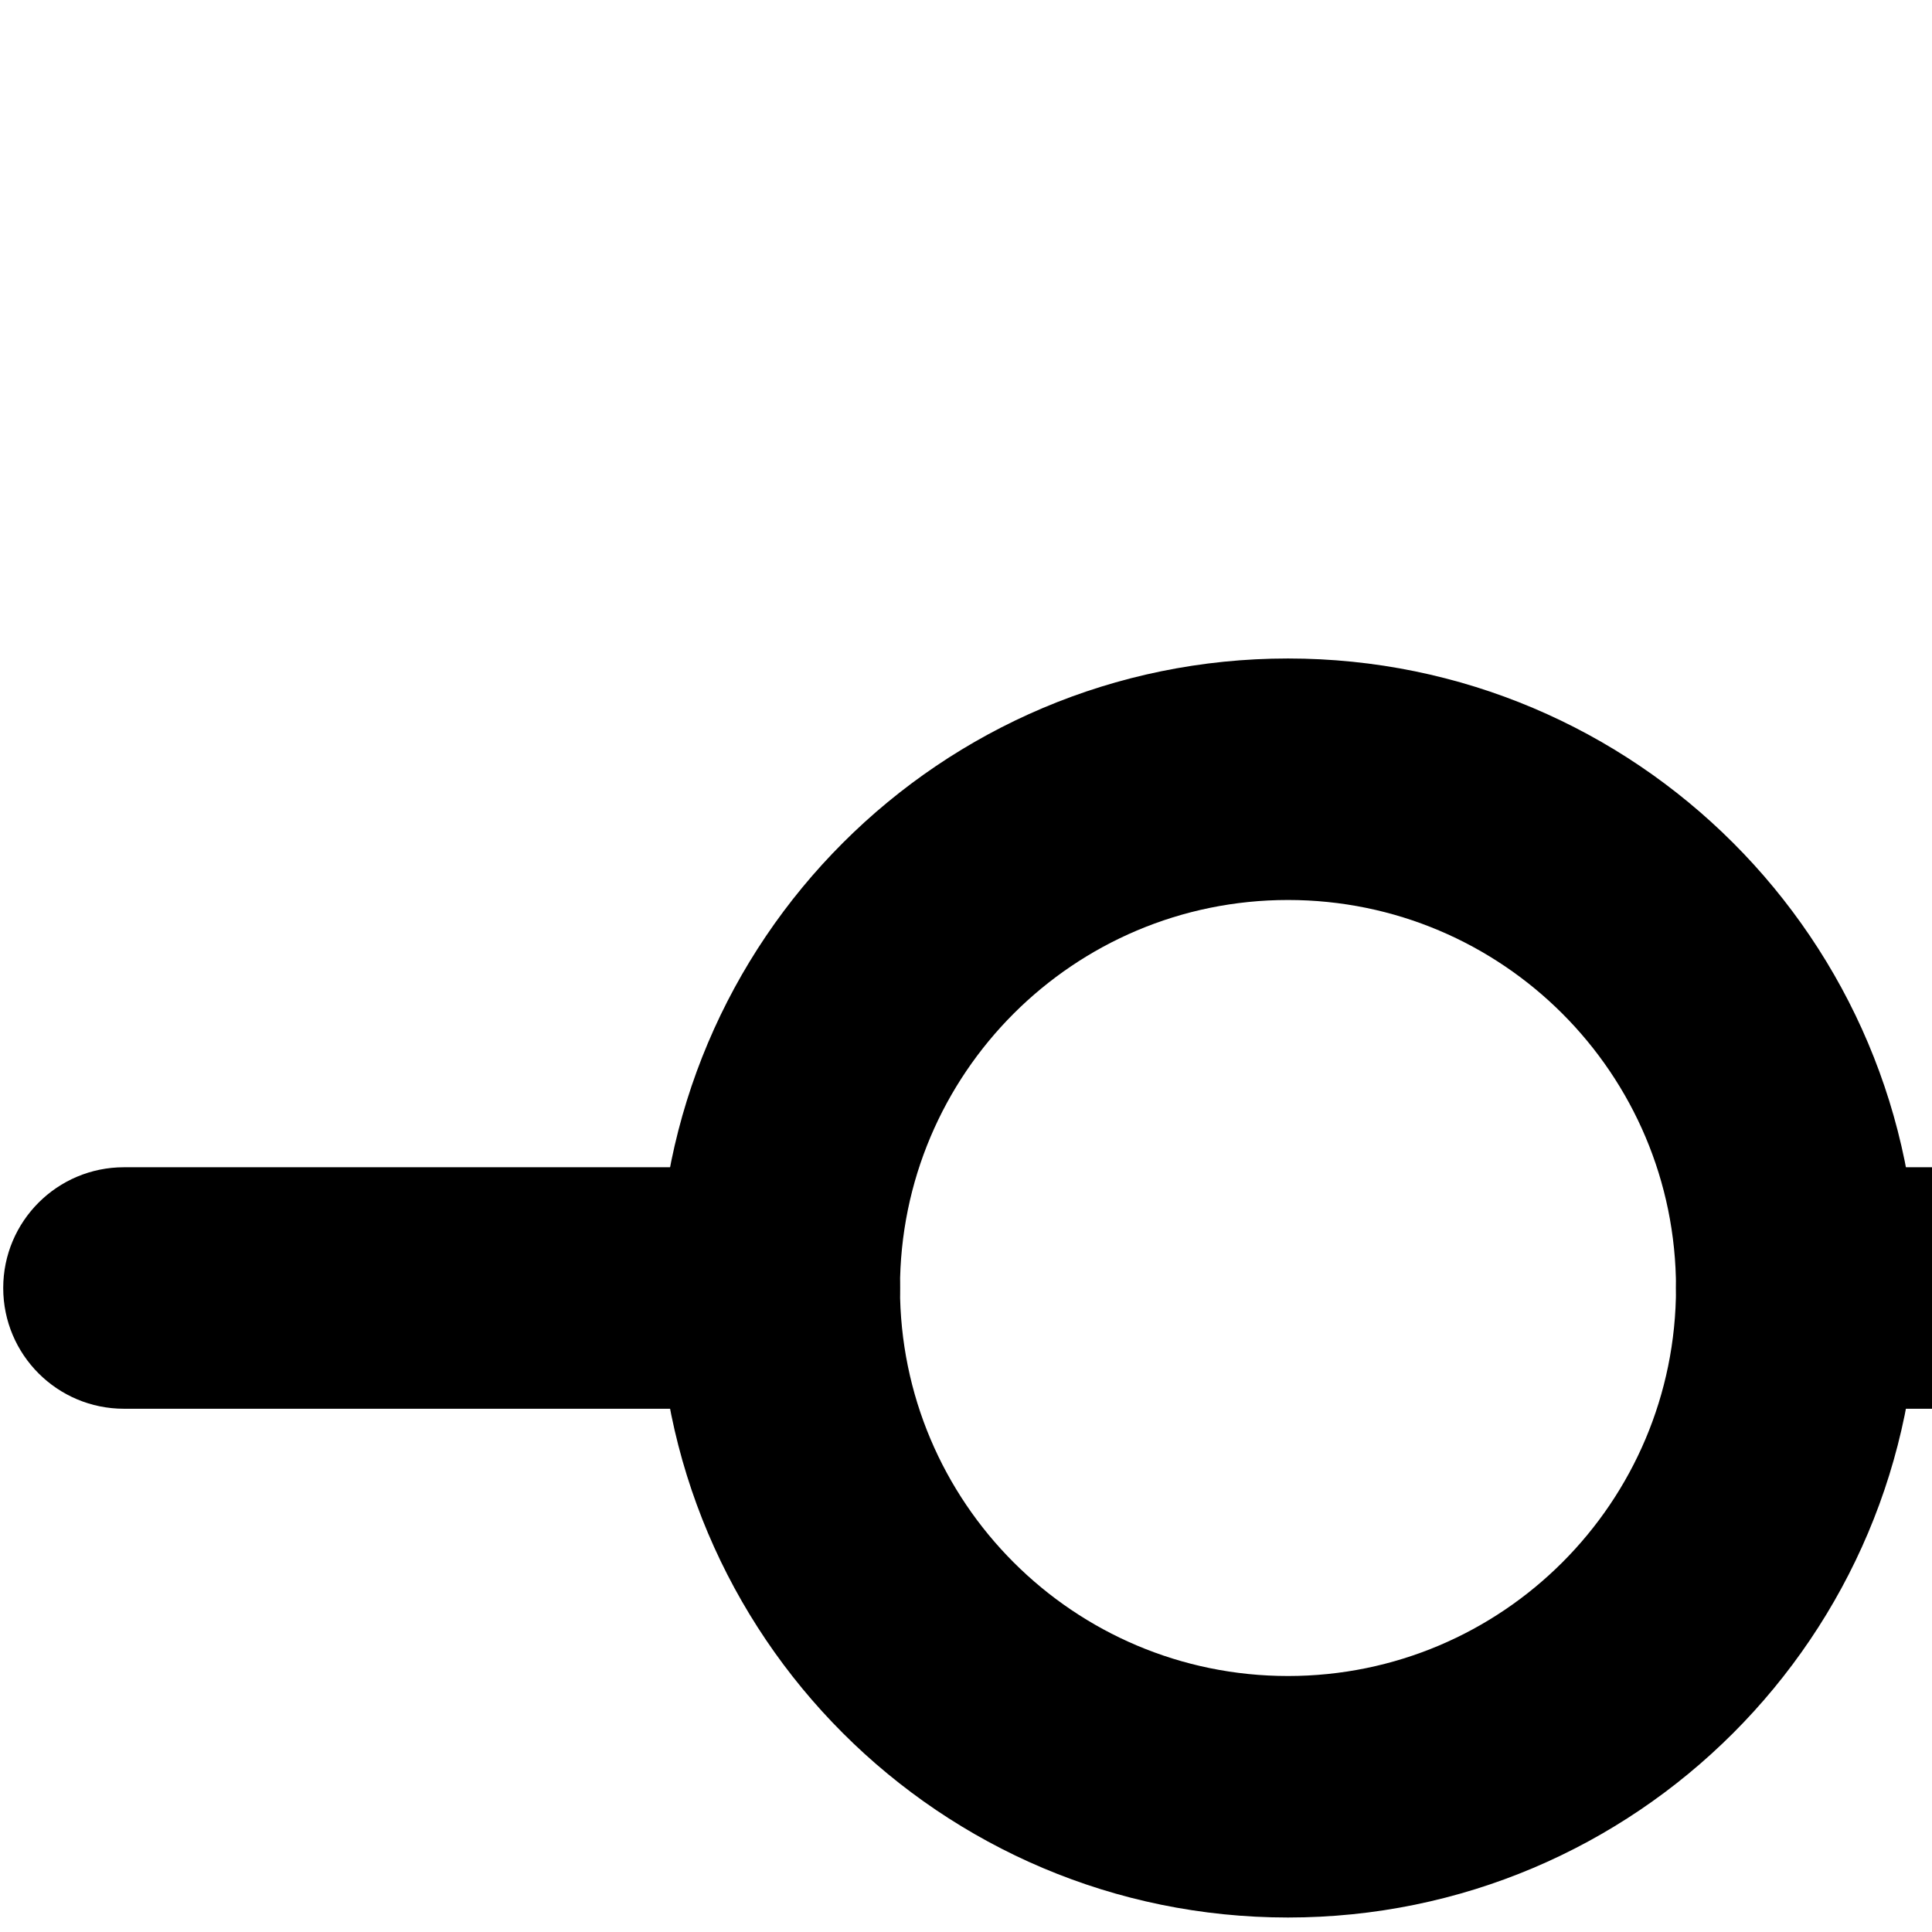
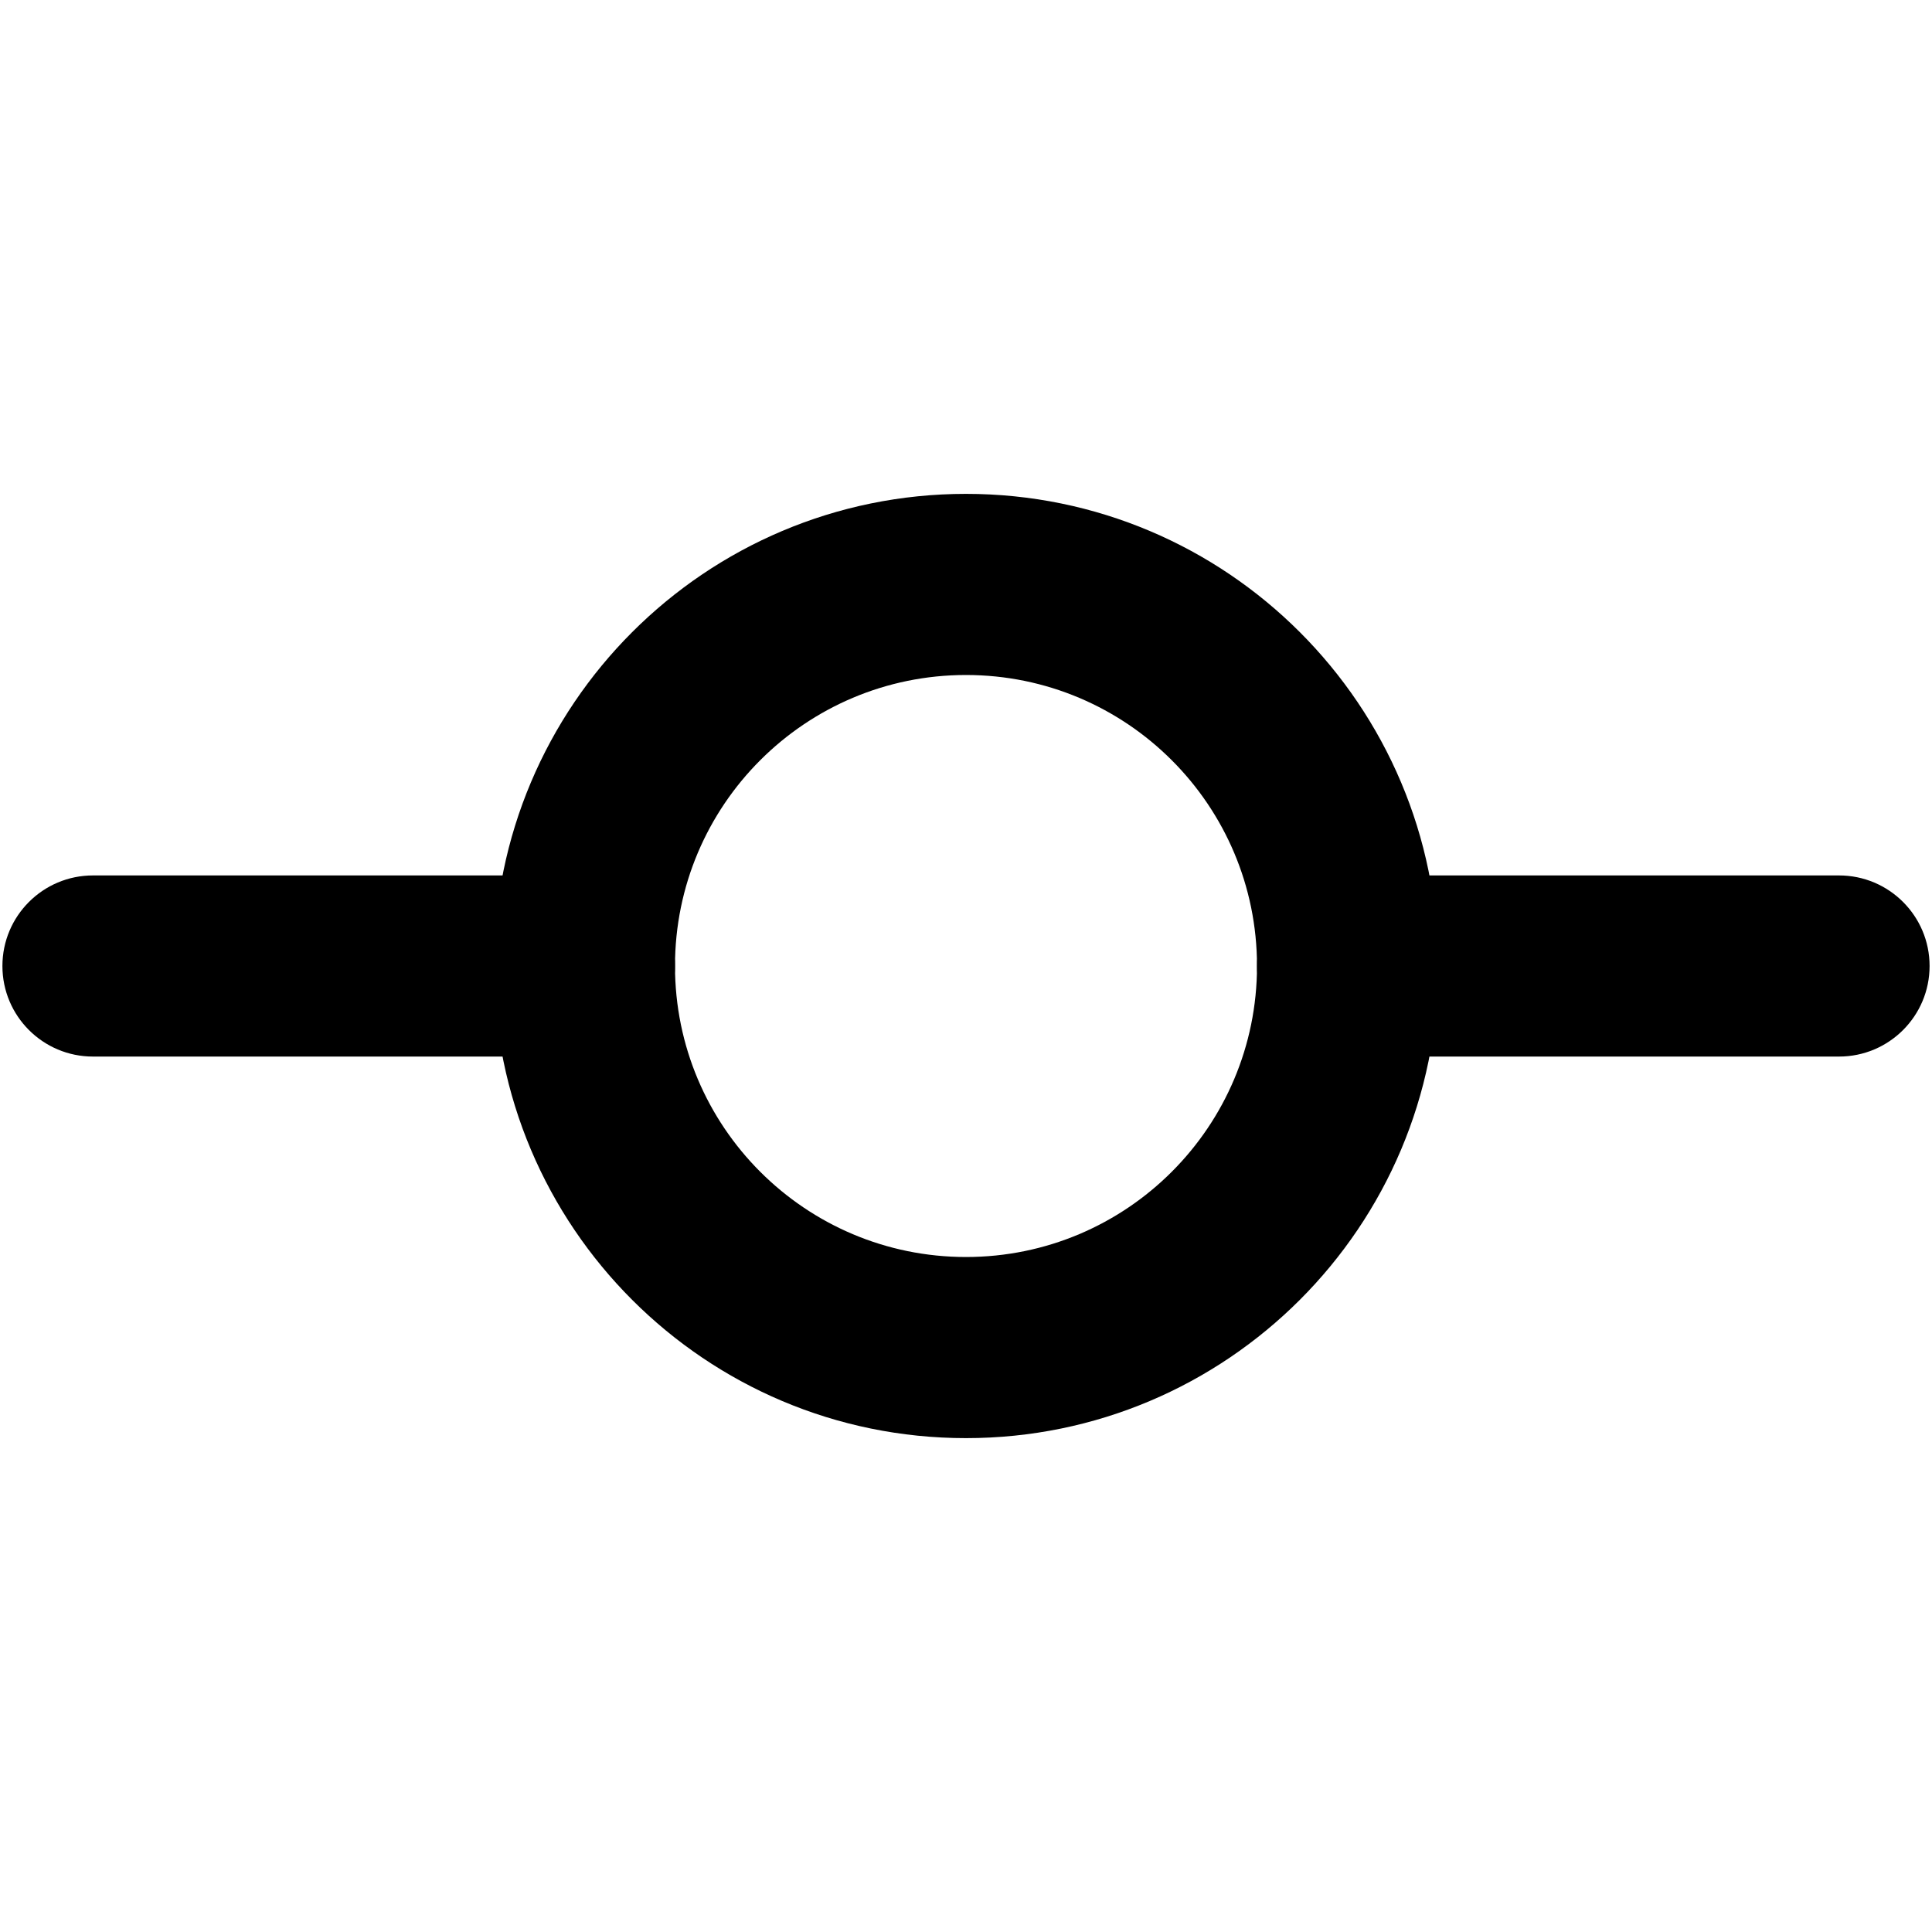
- <svg viewBox="0 0 12 12" fill="black" height="12px" width="12px">
+ <svg viewBox="0 0 16 16" height="12px" width="12px">
  <path d="M8,11.91A3.91,3.91,0,1,1,11.91,8,3.91,3.91,0,0,1,8,11.91ZM8,5.59A2.41,2.41,0,1,0,10.41,8,2.41,2.41,0,0,0,8,5.59Z" />
  <path d="M15.23,8.75H11.16a.75.75,0,0,1,0-1.5h4.07a.75.75,0,0,1,0,1.5Z" />
  <path d="M4.84,8.75H.77a.75.75,0,1,1,0-1.5H4.84a.75.75,0,0,1,0,1.5Z" />
</svg>
